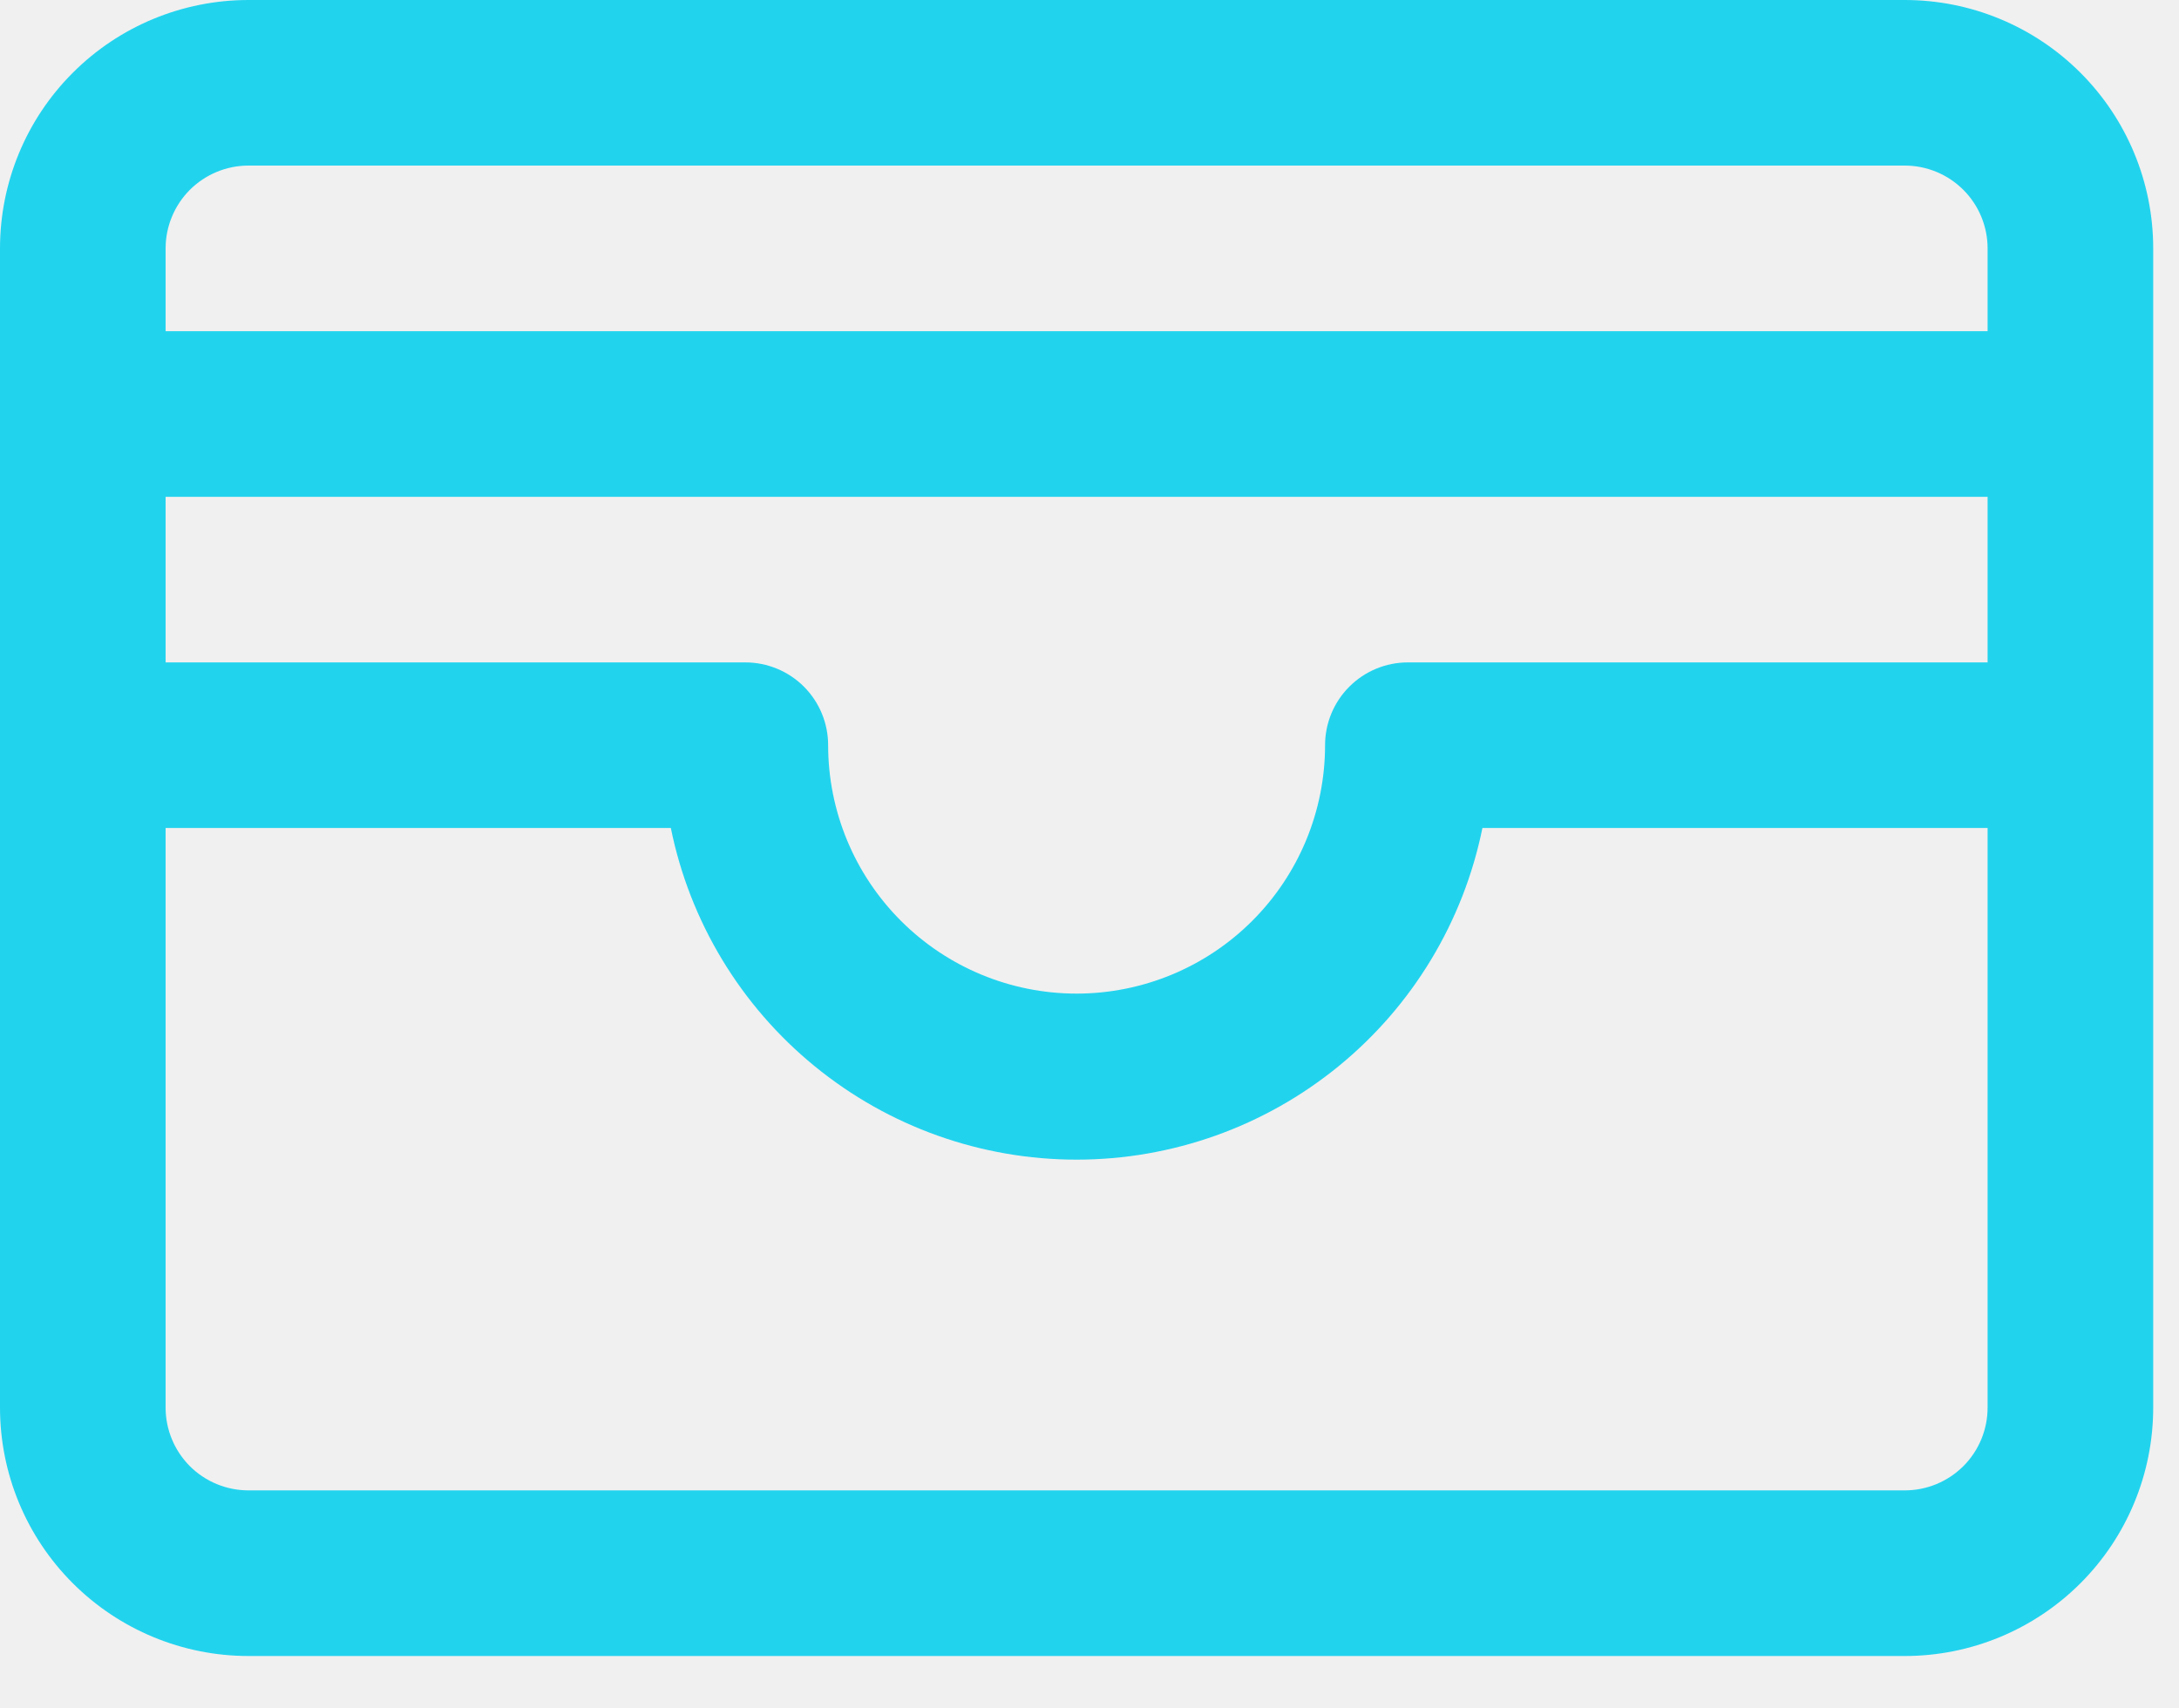
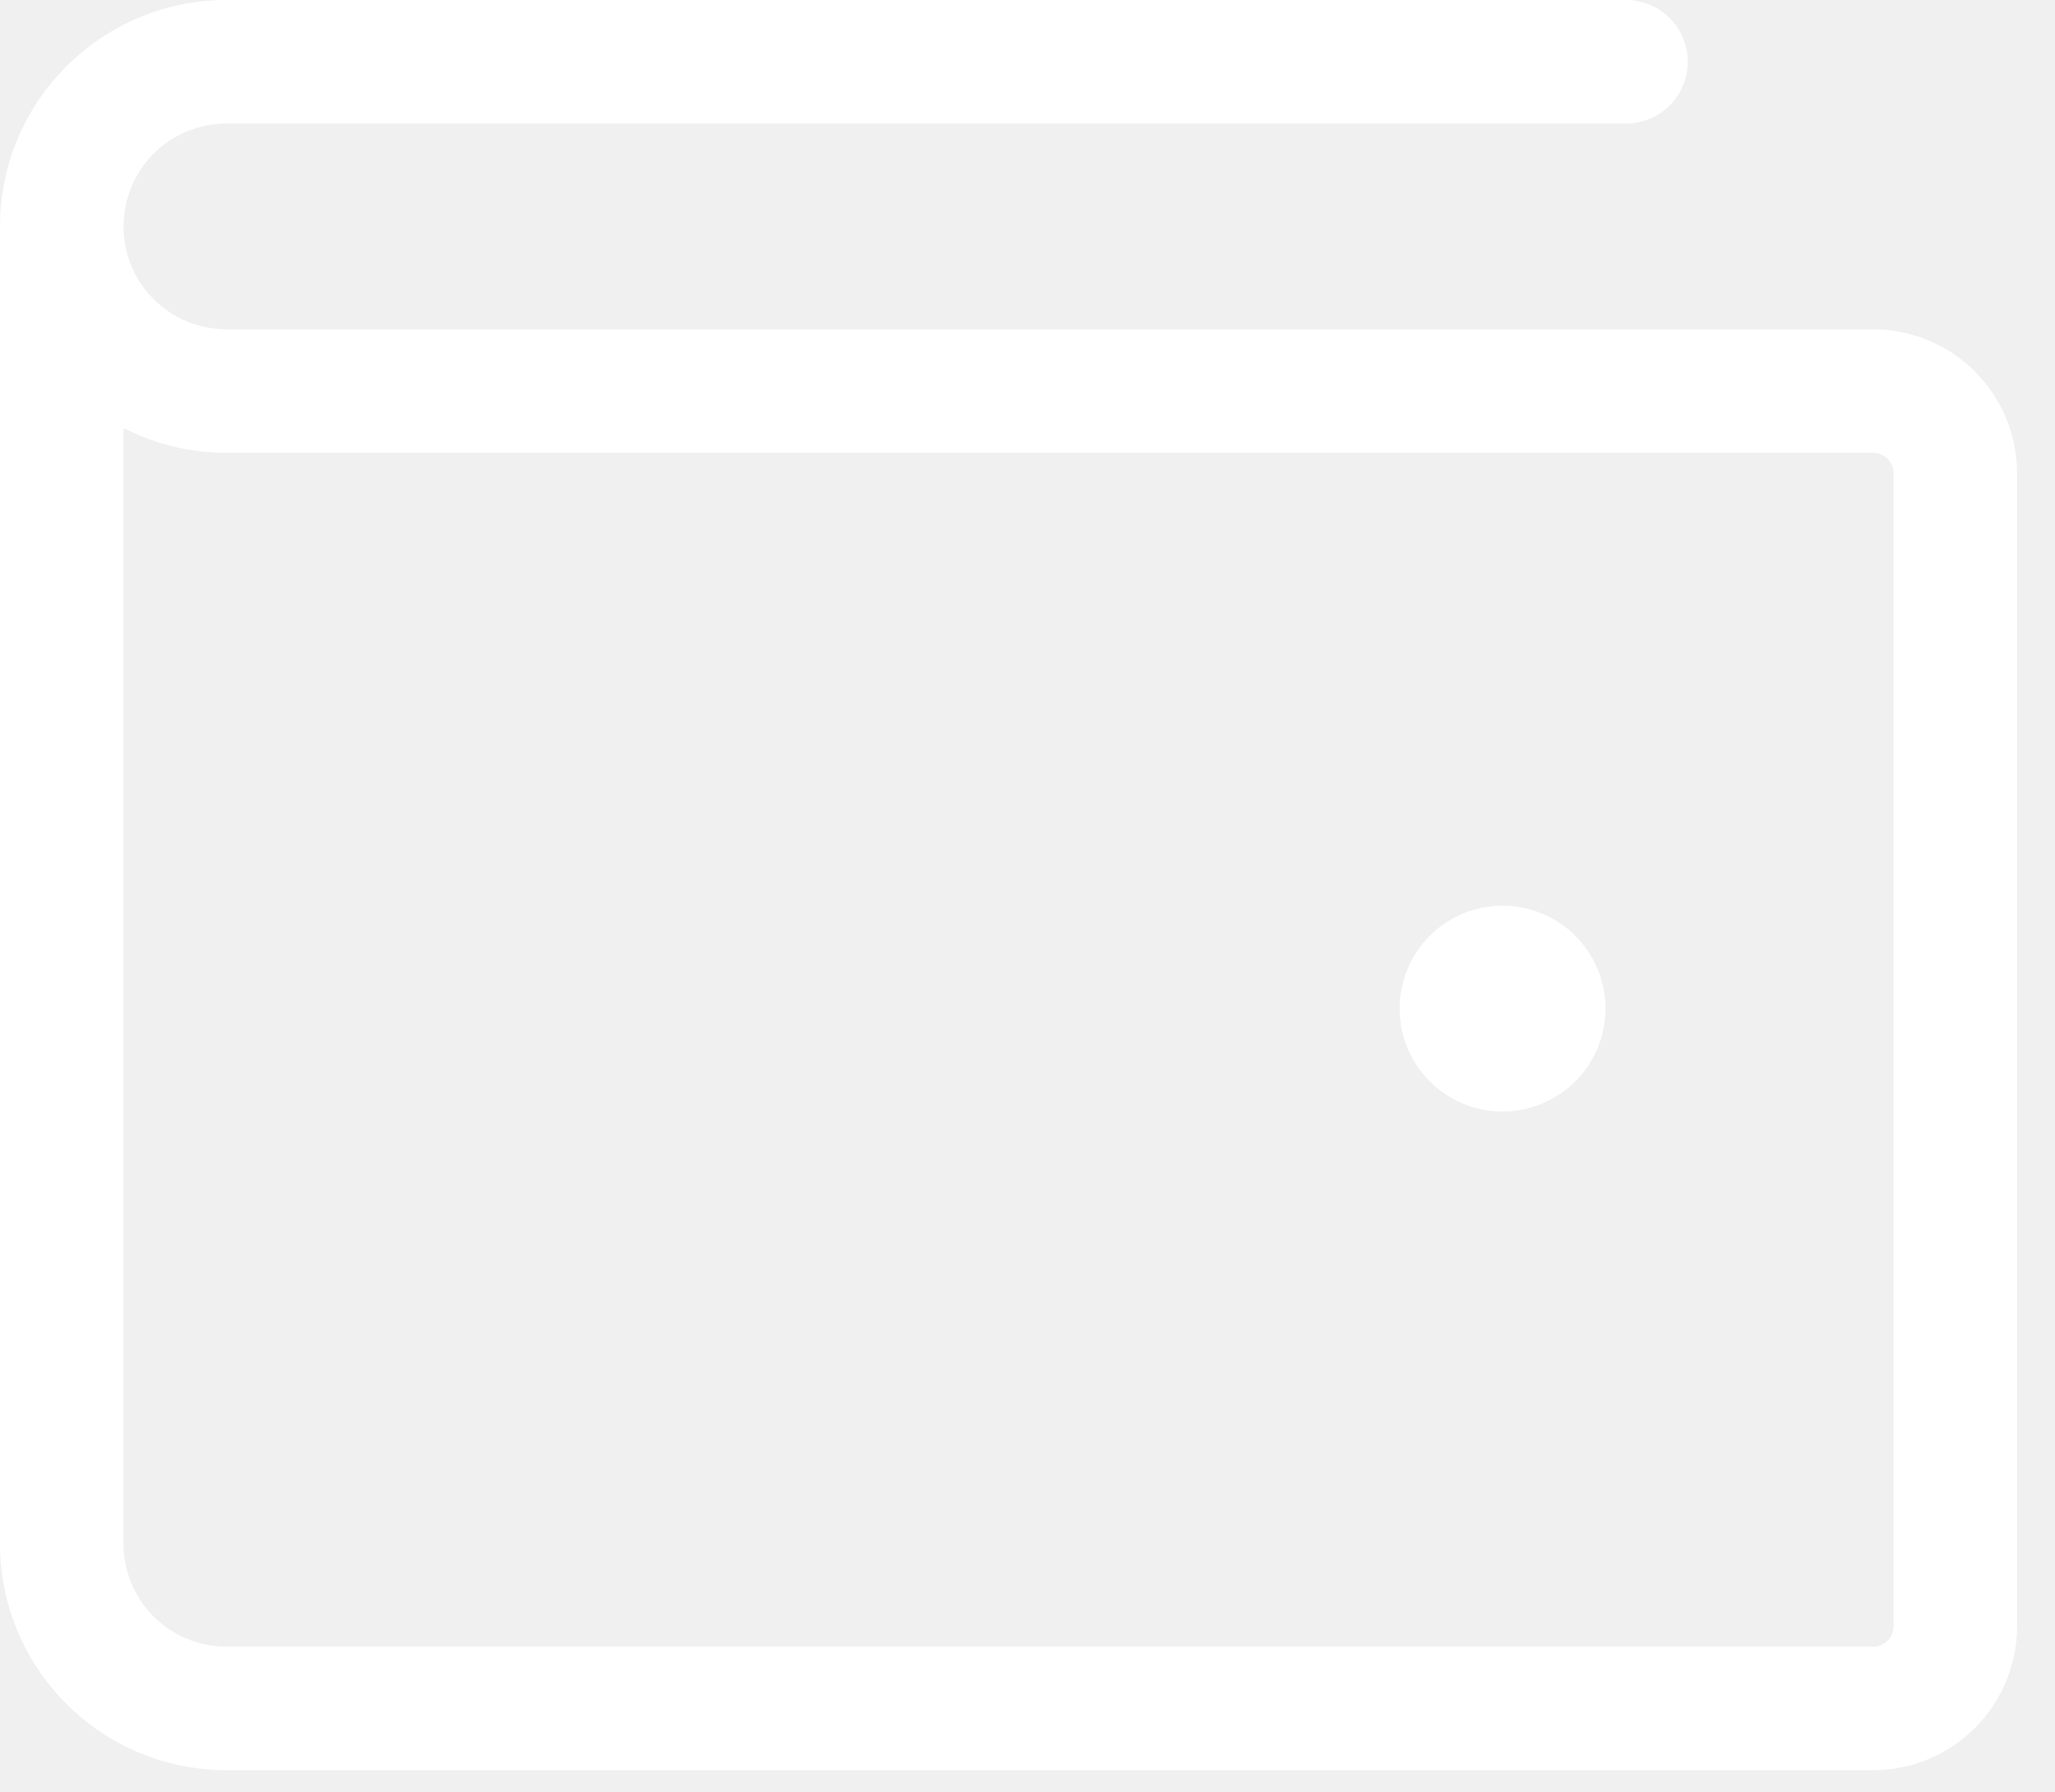
- <svg xmlns="http://www.w3.org/2000/svg" width="37" height="29" viewBox="0 0 37 29" fill="none">
-   <path d="M32.344 0H4.219C3.1 0 2.027 0.444 1.236 1.236C0.444 2.027 0 3.1 0 4.219V23.906C0 25.025 0.444 26.098 1.236 26.889C2.027 27.68 3.1 28.125 4.219 28.125H32.344C33.463 28.125 34.536 27.68 35.327 26.889C36.118 26.098 36.562 25.025 36.562 23.906V4.219C36.562 3.1 36.118 2.027 35.327 1.236C34.536 0.444 33.463 0 32.344 0ZM2.812 8.438H33.75V11.25H23.906C23.533 11.25 23.176 11.398 22.912 11.662C22.648 11.926 22.5 12.283 22.5 12.656C22.5 13.775 22.055 14.848 21.264 15.639C20.473 16.43 19.4 16.875 18.281 16.875C17.162 16.875 16.089 16.43 15.298 15.639C14.507 14.848 14.062 13.775 14.062 12.656C14.062 12.283 13.914 11.926 13.651 11.662C13.387 11.398 13.029 11.25 12.656 11.25H2.812V8.438ZM4.219 2.812H32.344C32.717 2.812 33.074 2.961 33.338 3.224C33.602 3.488 33.75 3.846 33.75 4.219V5.625H2.812V4.219C2.812 3.846 2.961 3.488 3.224 3.224C3.488 2.961 3.846 2.812 4.219 2.812ZM32.344 25.312H4.219C3.846 25.312 3.488 25.164 3.224 24.901C2.961 24.637 2.812 24.279 2.812 23.906V14.062H11.391C11.713 15.652 12.576 17.081 13.832 18.107C15.087 19.134 16.659 19.695 18.281 19.695C19.903 19.695 21.475 19.134 22.731 18.107C23.987 17.081 24.849 15.652 25.172 14.062H33.75V23.906C33.75 24.279 33.602 24.637 33.338 24.901C33.074 25.164 32.717 25.312 32.344 25.312Z" fill="#22D3EE" />
+ <svg xmlns="http://www.w3.org/2000/svg" width="39" height="34" viewBox="0 0 39 34" fill="none">
+   <path d="M35.547 6.25H4.297C3.779 6.25 3.282 6.044 2.916 5.678C2.55 5.312 2.344 4.815 2.344 4.297C2.344 3.779 2.55 3.282 2.916 2.916C3.282 2.55 3.779 2.344 4.297 2.344H30.859C31.17 2.344 31.468 2.22 31.688 2.001C31.908 1.781 32.031 1.483 32.031 1.172C32.031 0.861 31.908 0.563 31.688 0.343C31.468 0.123 31.17 0 30.859 0H4.297C3.157 0 2.064 0.453 1.259 1.259C0.453 2.064 0 3.157 0 4.297V29.297C0 30.436 0.453 31.529 1.259 32.335C2.064 33.141 3.157 33.594 4.297 33.594H35.547C36.272 33.594 36.968 33.306 37.48 32.793C37.993 32.28 38.281 31.585 38.281 30.859V8.984C38.281 8.259 37.993 7.564 37.48 7.051C36.968 6.538 36.272 6.25 35.547 6.25ZM35.938 30.859C35.938 30.963 35.896 31.062 35.823 31.136C35.75 31.209 35.651 31.25 35.547 31.25H4.297C3.779 31.25 3.282 31.044 2.916 30.678C2.55 30.312 2.344 29.815 2.344 29.297V8.123C2.948 8.433 3.618 8.595 4.297 8.594H35.547C35.651 8.594 35.75 8.635 35.823 8.708C35.896 8.781 35.938 8.881 35.938 8.984V30.859ZM30.469 19.141C30.469 19.527 30.354 19.904 30.14 20.226C29.925 20.547 29.62 20.797 29.263 20.945C28.906 21.093 28.514 21.132 28.135 21.056C27.756 20.981 27.408 20.795 27.135 20.522C26.861 20.248 26.675 19.901 26.6 19.522C26.525 19.143 26.563 18.75 26.711 18.393C26.859 18.036 27.109 17.731 27.43 17.517C27.752 17.302 28.129 17.188 28.516 17.188C29.034 17.188 29.53 17.393 29.897 17.76C30.263 18.126 30.469 18.623 30.469 19.141Z" fill="white" />
</svg>
